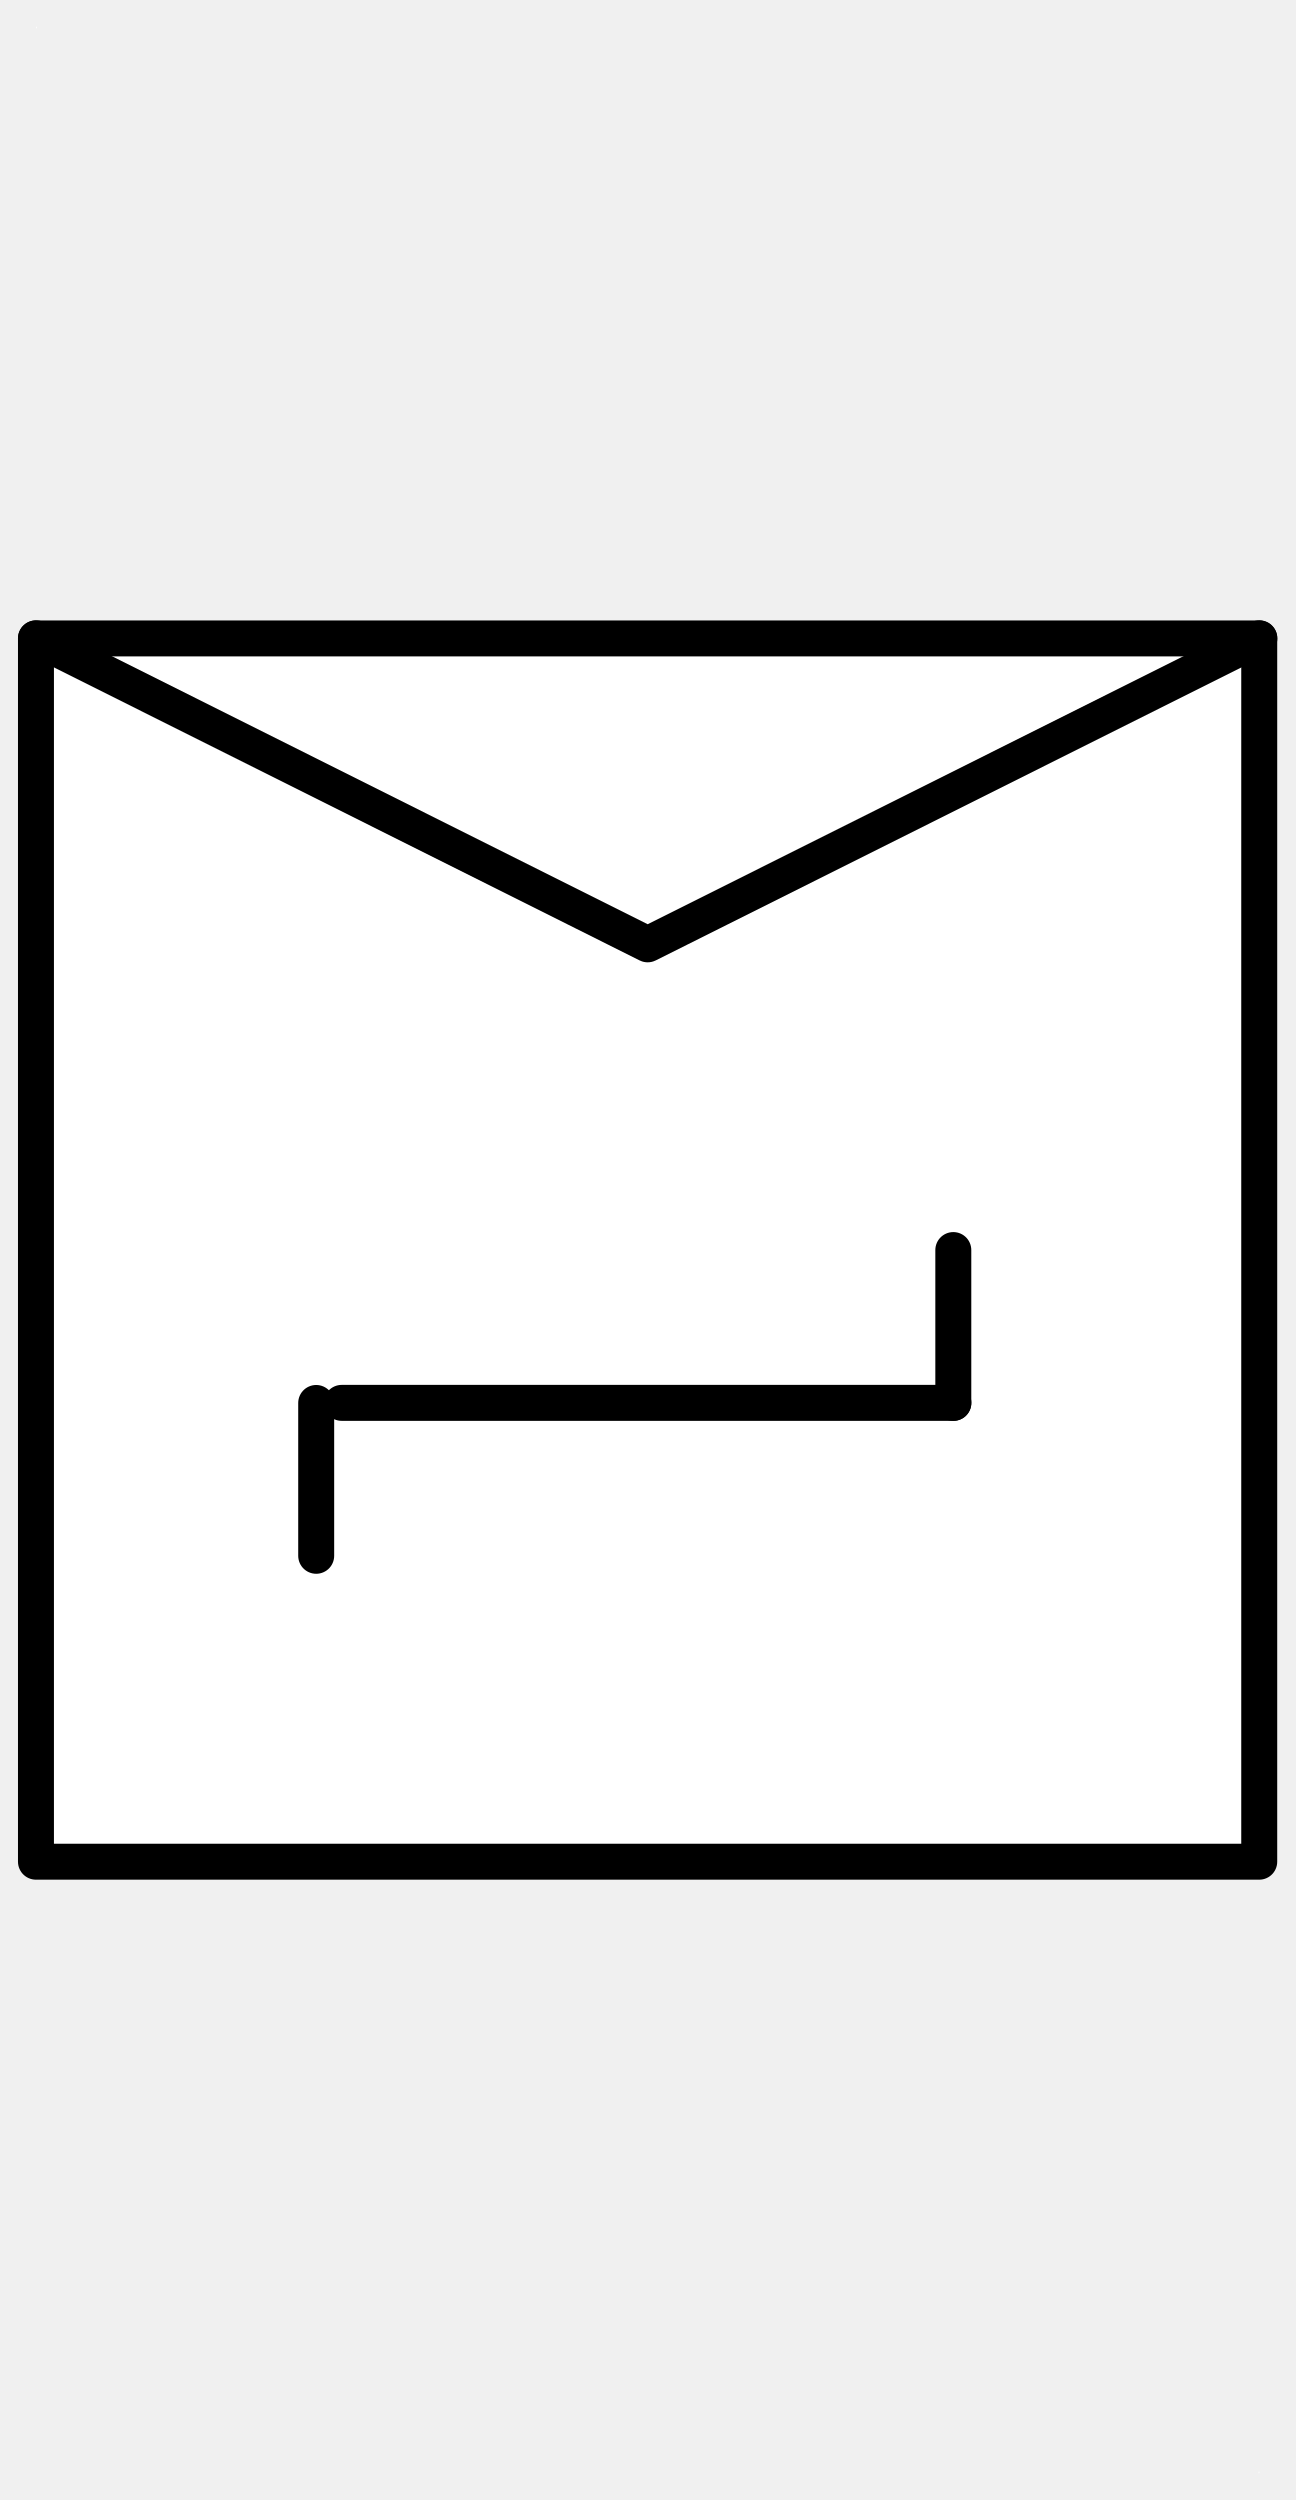
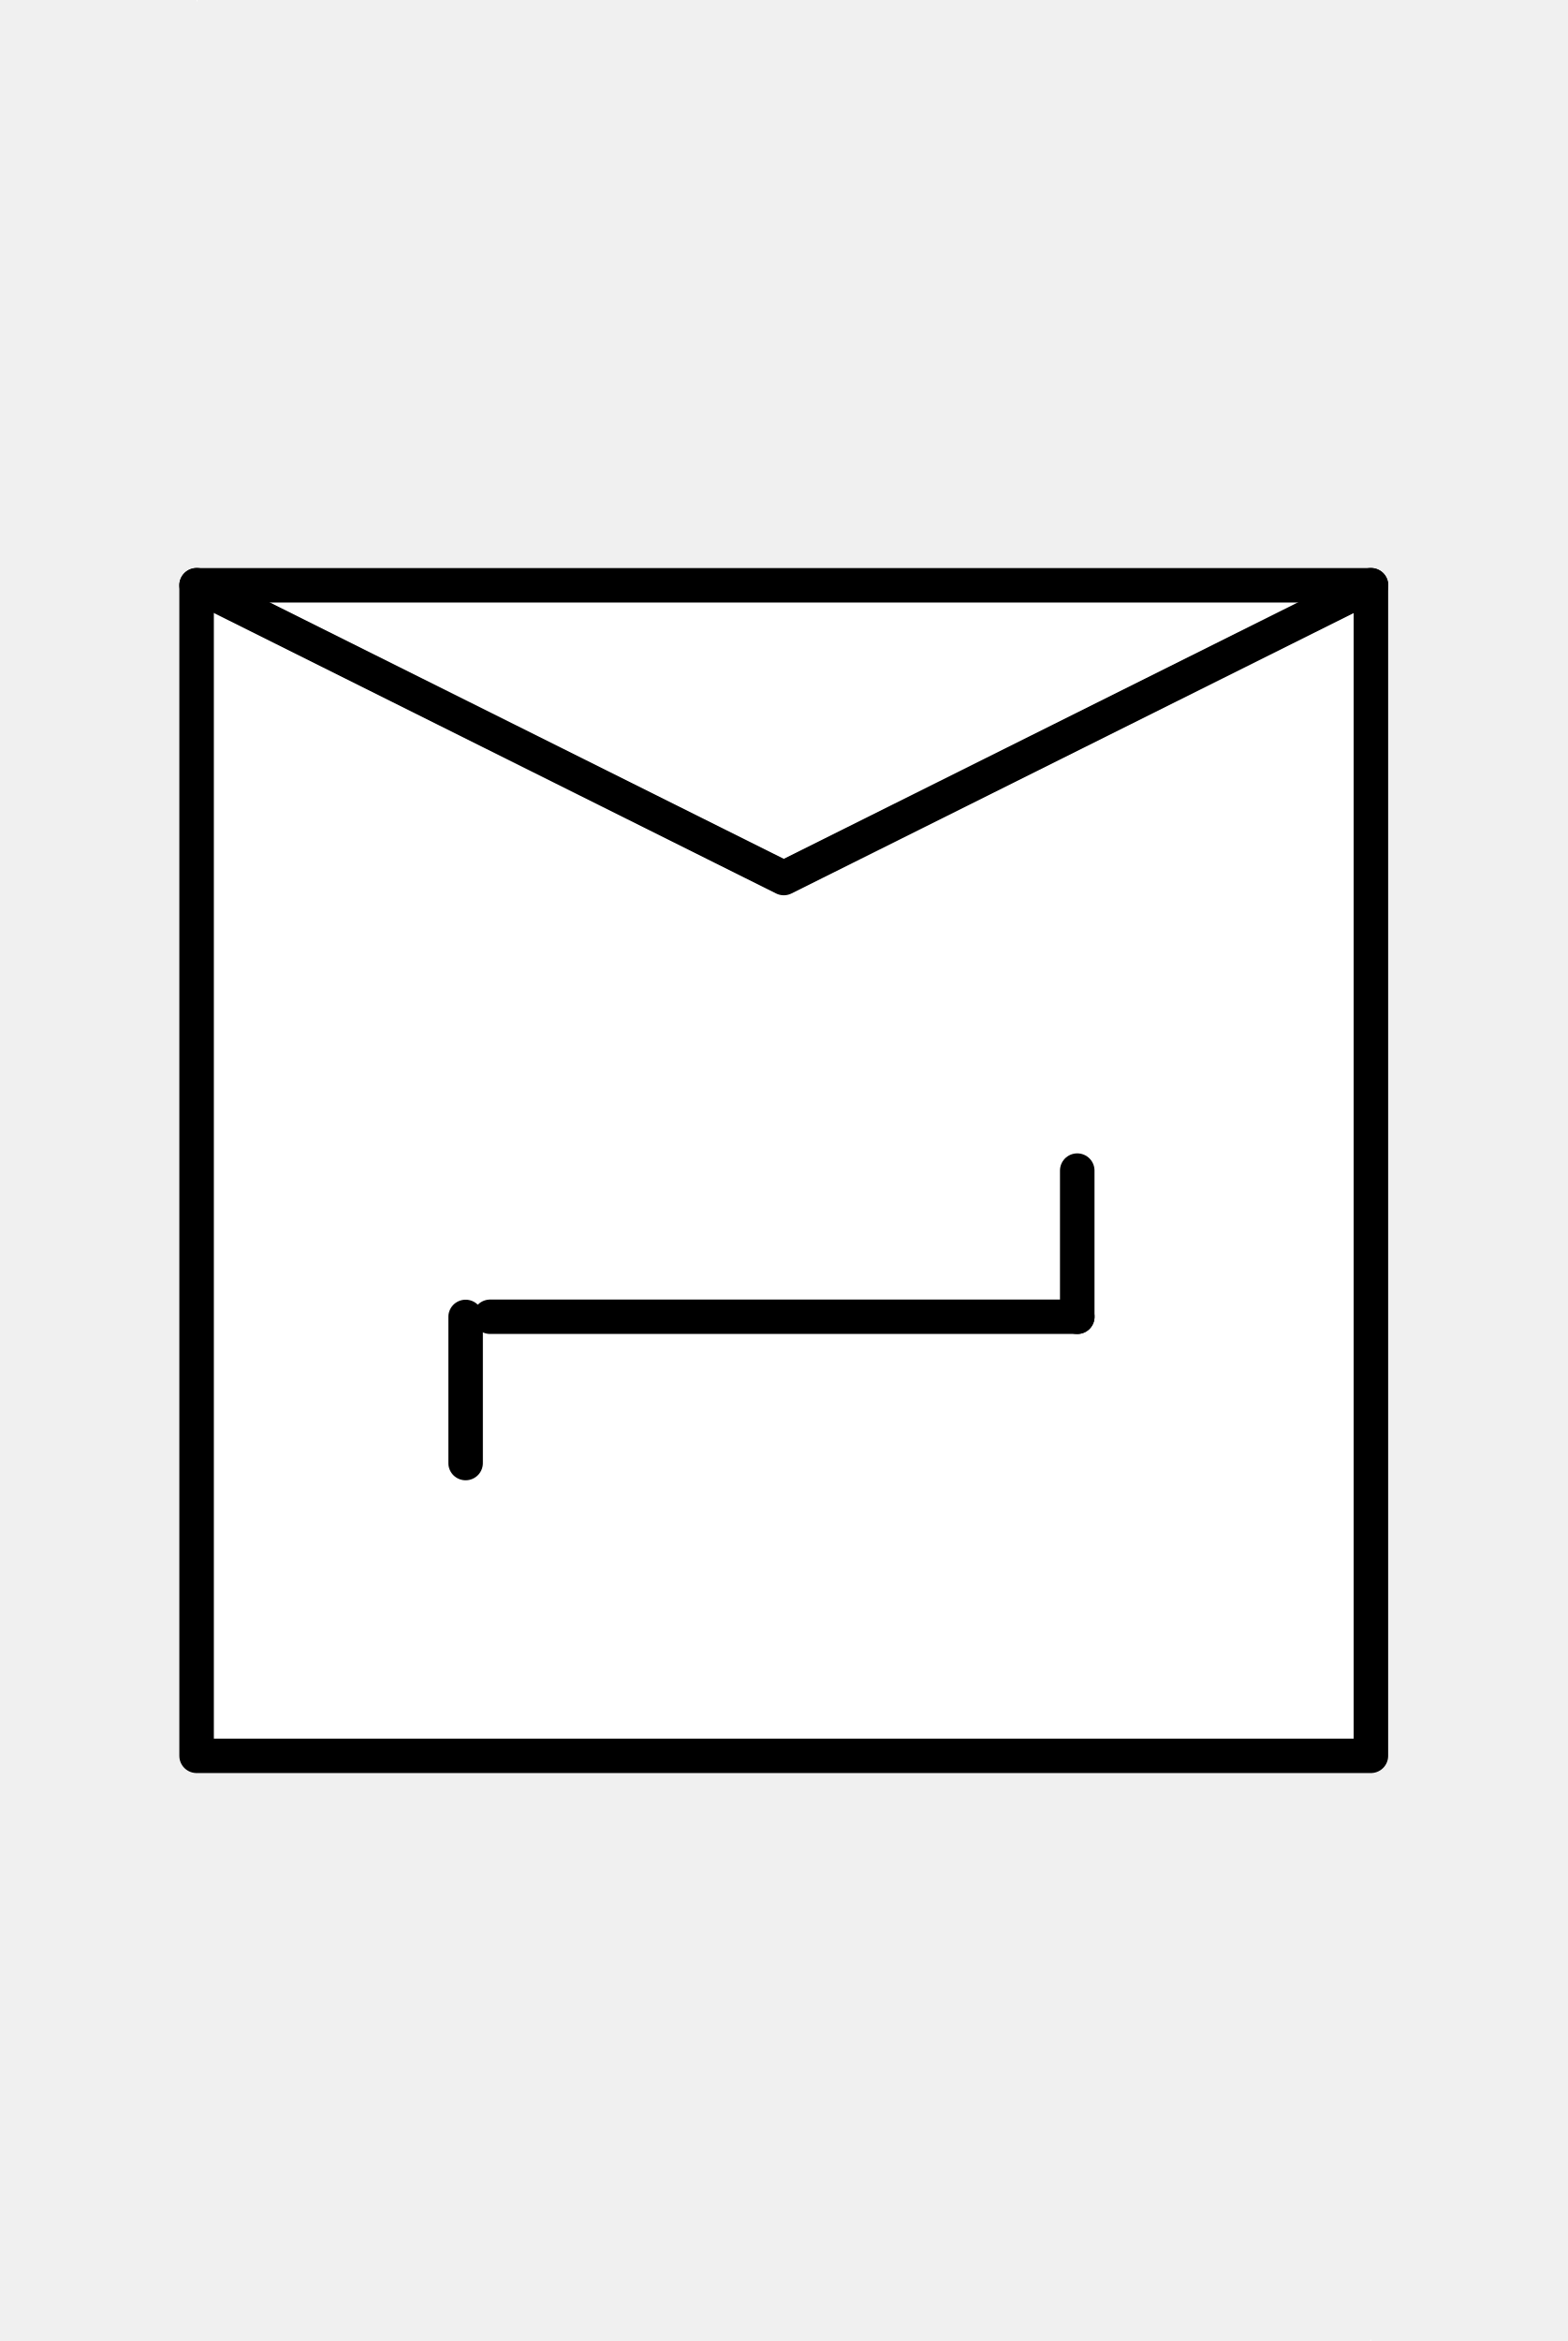
- <svg xmlns="http://www.w3.org/2000/svg" xmlns:ns1="http://schemas.microsoft.com/visio/2003/SVGExtensions/" width="0.5in" height="0.965in" viewBox="0 0 36.02 69.472" xml:space="preserve" color-interpolation-filters="sRGB" class="st5">
-   <ns1:documentProperties ns1:langID="1036" ns1:metric="true" ns1:viewMarkup="false" />
-   <style type="text/css">
- 	
- 		.st1 {fill:#ffffff;stroke:none;stroke-linecap:round;stroke-linejoin:round;stroke-width:0.72}
- 		.st2 {fill:#ffffff;stroke:#000000;stroke-linecap:round;stroke-linejoin:round;stroke-width:1}
- 		.st3 {fill:none}
- 		.st4 {stroke:#000000;stroke-linecap:round;stroke-linejoin:round;stroke-width:1}
- 		.st5 {fill:none;fill-rule:evenodd;font-size:12;overflow:visible;stroke-linecap:square;stroke-miterlimit:3}
- 	
- 	</style>
-   <g ns1:mID="0" ns1:index="1" ns1:groupContext="foregroundPage">
-     <ns1:pageProperties ns1:drawingScale="0.0393701" ns1:pageScale="0.0393701" ns1:drawingUnits="24" ns1:shadowOffsetX="8.50394" ns1:shadowOffsetY="-8.50394" />
-     <g id="group1-1" transform="translate(1.00432,-0.72)" ns1:mID="1" ns1:groupContext="group">
-       <g id="shape2-2" ns1:mID="2" ns1:groupContext="shape" transform="translate(0,-67.989)">
-         <rect x="0" y="69.429" width="0.021" height="0.043" class="st1" />
-       </g>
-       <g id="shape3-4" ns1:mID="3" ns1:groupContext="shape" transform="translate(33.9945,0)">
-         <rect x="0" y="69.429" width="0.021" height="0.043" class="st1" />
-       </g>
-     </g>
-     <g id="group4-6" transform="translate(1,-17.7261)" ns1:mID="4" ns1:groupContext="group">
-       <g id="group5-7" ns1:mID="5" ns1:groupContext="group">
-         <g id="shape6-8" ns1:mID="6" ns1:groupContext="shape">
-           <rect x="0" y="35.456" width="34.016" height="34.016" class="st2" />
-         </g>
-         <g id="shape7-10" ns1:mID="7" ns1:groupContext="shape" transform="translate(0,-25.5075)">
-           <path d="M34.02 60.96 L17.01 69.47 L0 60.96 L34.02 60.96 Z" class="st3" />
-           <path d="M34.02 60.96 L17.01 69.47 L0 60.96" class="st4" />
-         </g>
-         <g id="shape8-13" ns1:mID="8" ns1:groupContext="shape" transform="translate(94.9791,52.4637) rotate(90)">
-           <path d="M0 69.47 L4.25 69.47 L0 69.47 Z" class="st3" />
-           <path d="M0 69.47 L4.25 69.47" class="st4" />
-         </g>
-         <g id="shape9-16" ns1:mID="9" ns1:groupContext="shape" transform="translate(25.5118,126.183) rotate(180)">
-           <path d="M0 69.47 L17.01 69.47 L0 69.47 Z" class="st3" />
-           <path d="M0 69.47 L17.01 69.47" class="st4" />
-         </g>
-         <g id="shape10-19" ns1:mID="10" ns1:groupContext="shape" transform="translate(77.2625,56.7156) rotate(90)">
-           <path d="M0 69.47 L4.25 69.47 L0 69.47 Z" class="st3" />
-           <path d="M0 69.47 L4.25 69.47" class="st4" />
-         </g>
-       </g>
-     </g>
+ <svg xmlns="http://www.w3.org/2000/svg" width="85.771pt" height="128.047pt" viewBox="0 0 85.771 128.047" version="1.1" id="svg2">
+   <defs id="defs21" />
+   <g id="surface1" transform="translate(8.865859,-1.355469)">
+     <path style="fill:#ffffff;fill-opacity:1;fill-rule:evenodd;stroke:none" d="m 1.898,1.355 0.039,0 0,0.078 -0.039,0 z" id="path5" />
+     <path style="fill:#ffffff;fill-opacity:1;fill-rule:evenodd;stroke:none" d="m 66.109,129.324 0.039,0 0,0.078 -0.039,0 z" id="path7" />
+     <path style="fill:#ffffff;fill-opacity:1;fill-rule:evenodd;stroke:#000000;stroke-width:1;stroke-linecap:round;stroke-linejoin:round;stroke-miterlimit:3;stroke-opacity:1" d="m 9.19451e-4,35.456 34.015,0 0,34.016 -34.015,0 z" transform="matrix(1.888888,0,0,1.882183,1.888888,-33.36374)" id="path9" />
+     <path style="fill:none;stroke:#000000;stroke-width:1;stroke-linecap:round;stroke-linejoin:round;stroke-miterlimit:3;stroke-opacity:1" d="M 34.02,60.959 17.01,69.471 9.19451e-4,60.959" transform="matrix(1.888888,0,0,1.882183,1.888888,-81.37353)" id="path11" />
+     <path style="fill:none;stroke:#000000;stroke-width:1;stroke-linecap:round;stroke-linejoin:round;stroke-miterlimit:3;stroke-opacity:1" d="m 1.3655e-4,69.469 4.25,0" transform="matrix(0,1.882183,-1.888888,0,181.2938,65.38255)" id="path13" />
+     <path style="fill:none;stroke:#000000;stroke-width:1;stroke-linecap:round;stroke-linejoin:round;stroke-miterlimit:3;stroke-opacity:1" d="m -1.57362e-4,69.471 17.009,0" transform="matrix(-1.888888,0,0,-1.882183,50.07783,204.1358)" id="path15" />
+     <path style="fill:none;stroke:#000000;stroke-width:1;stroke-linecap:round;stroke-linejoin:round;stroke-miterlimit:3;stroke-opacity:1" d="m 6.95028e-4,69.469 4.248,0" transform="matrix(0,1.882183,-1.888888,0,147.8291,73.38541)" id="path17" />
  </g>
</svg>
